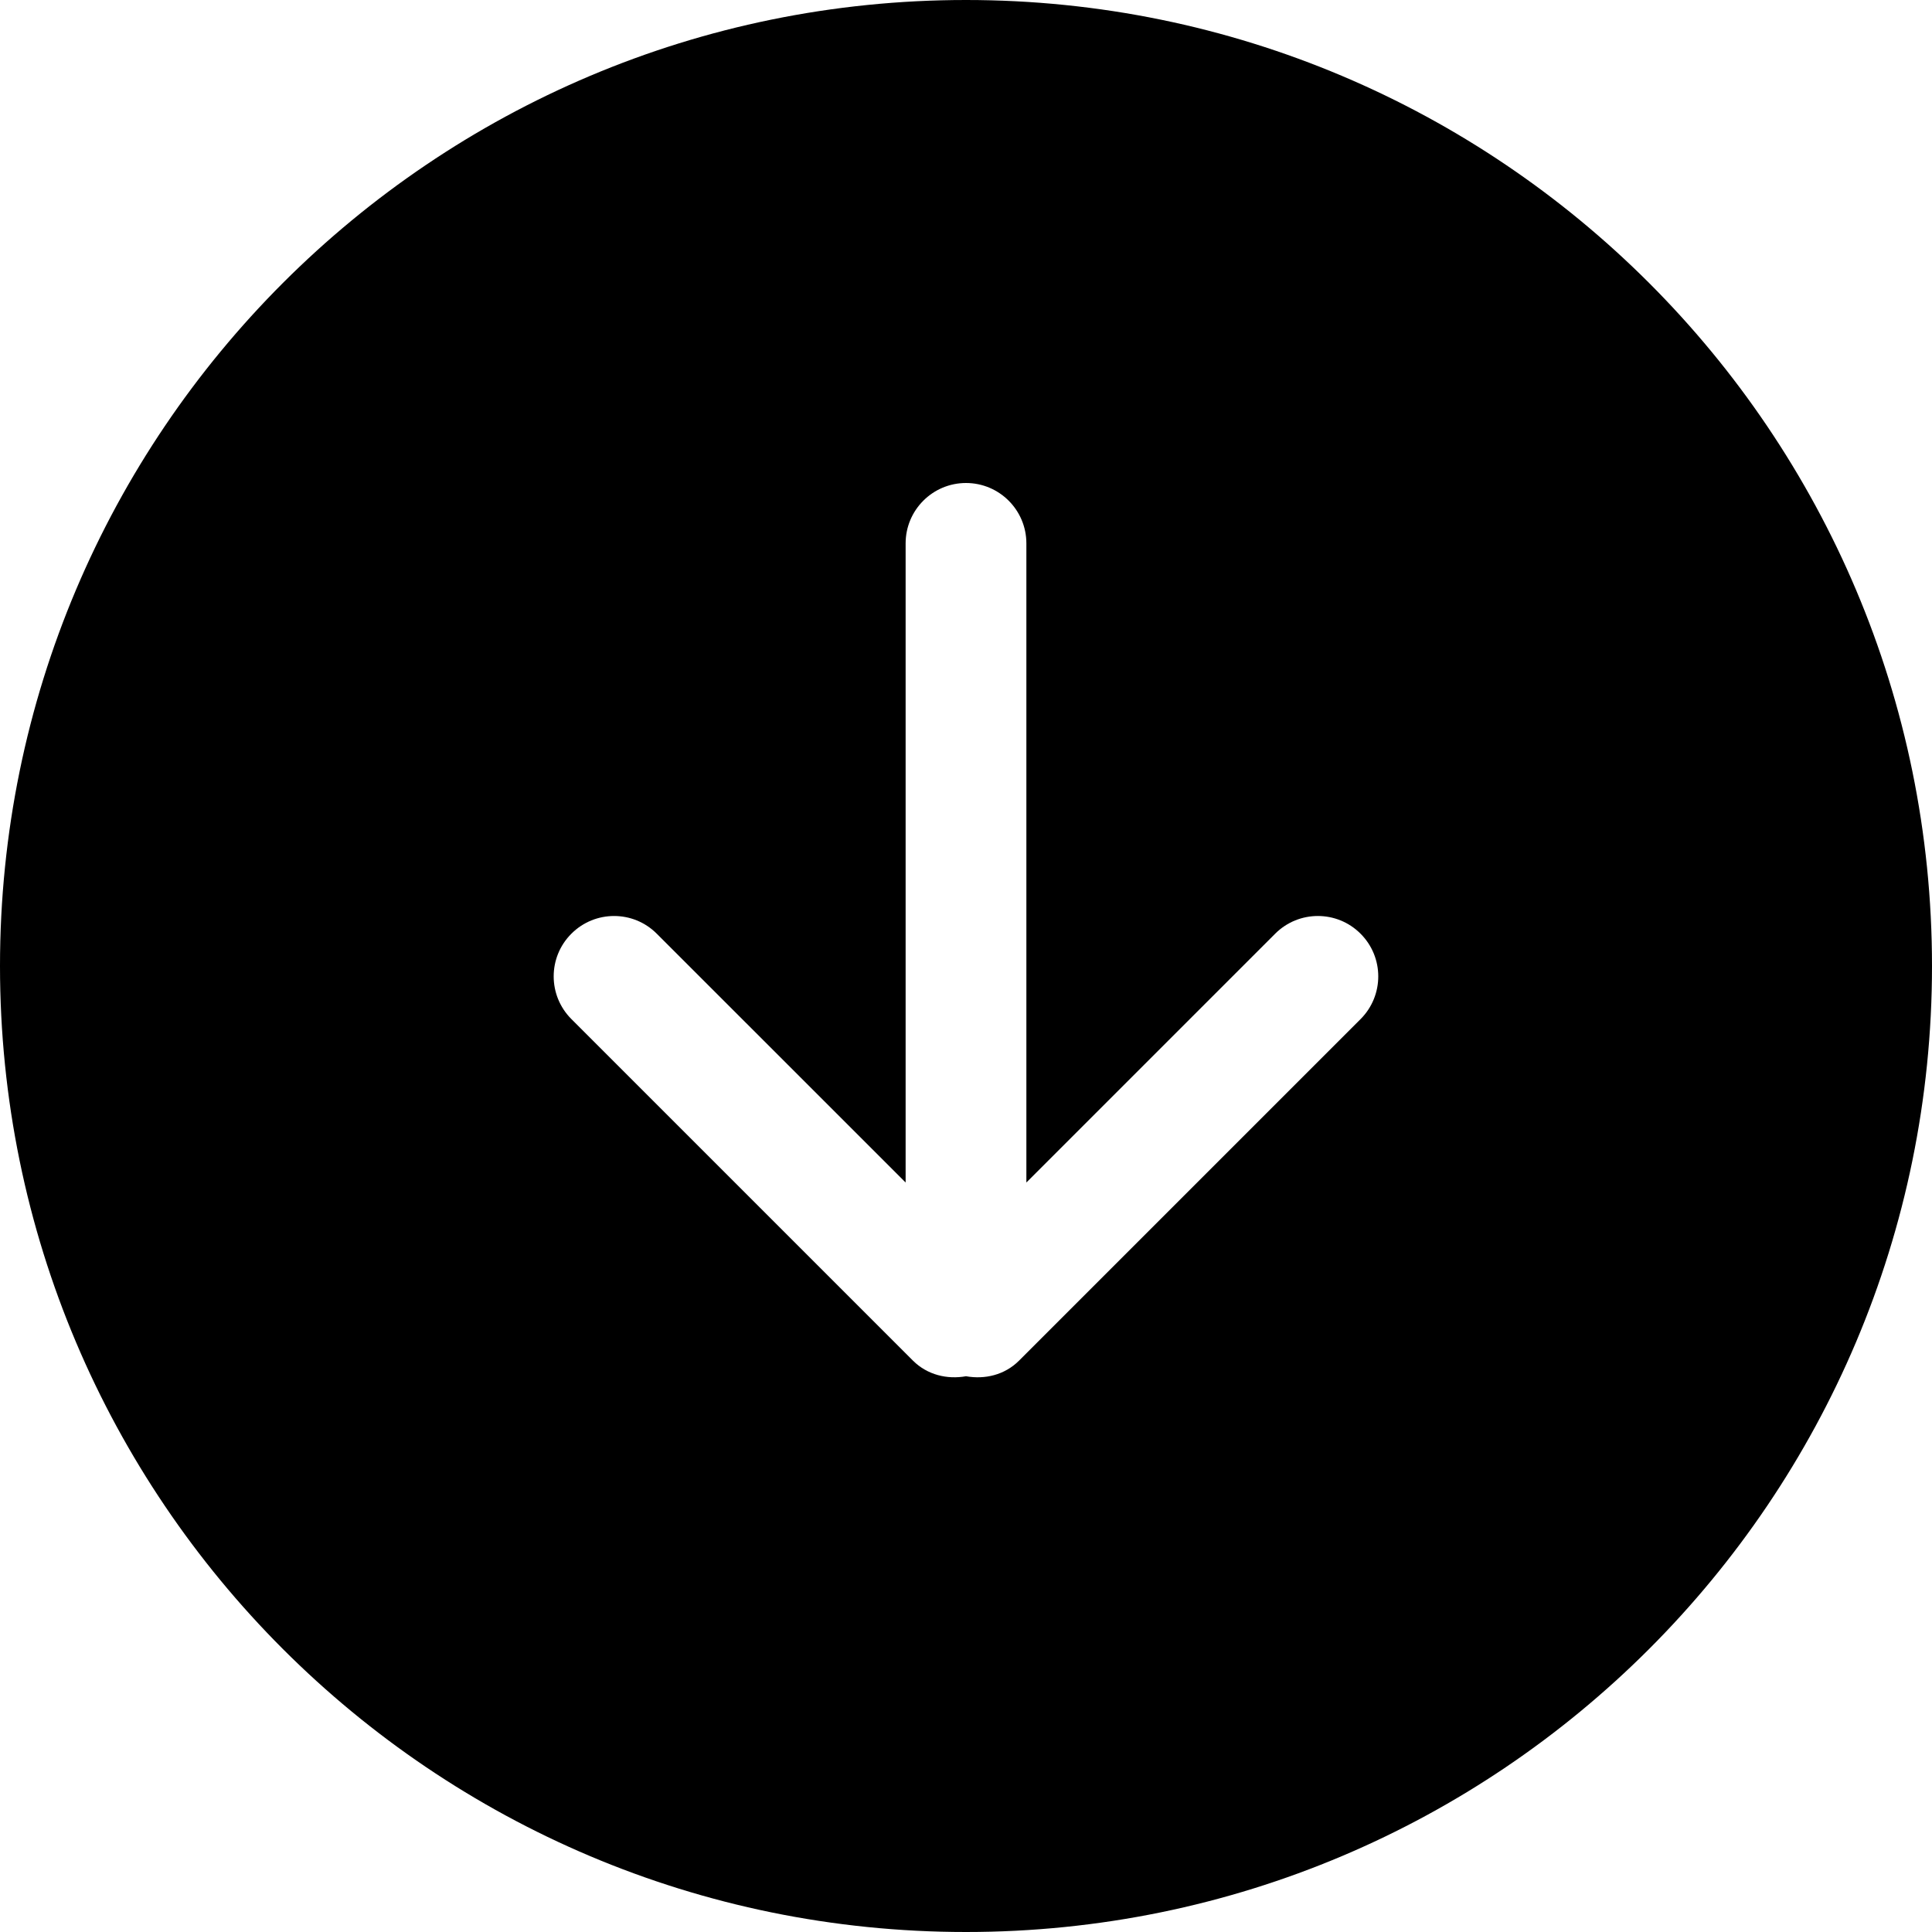
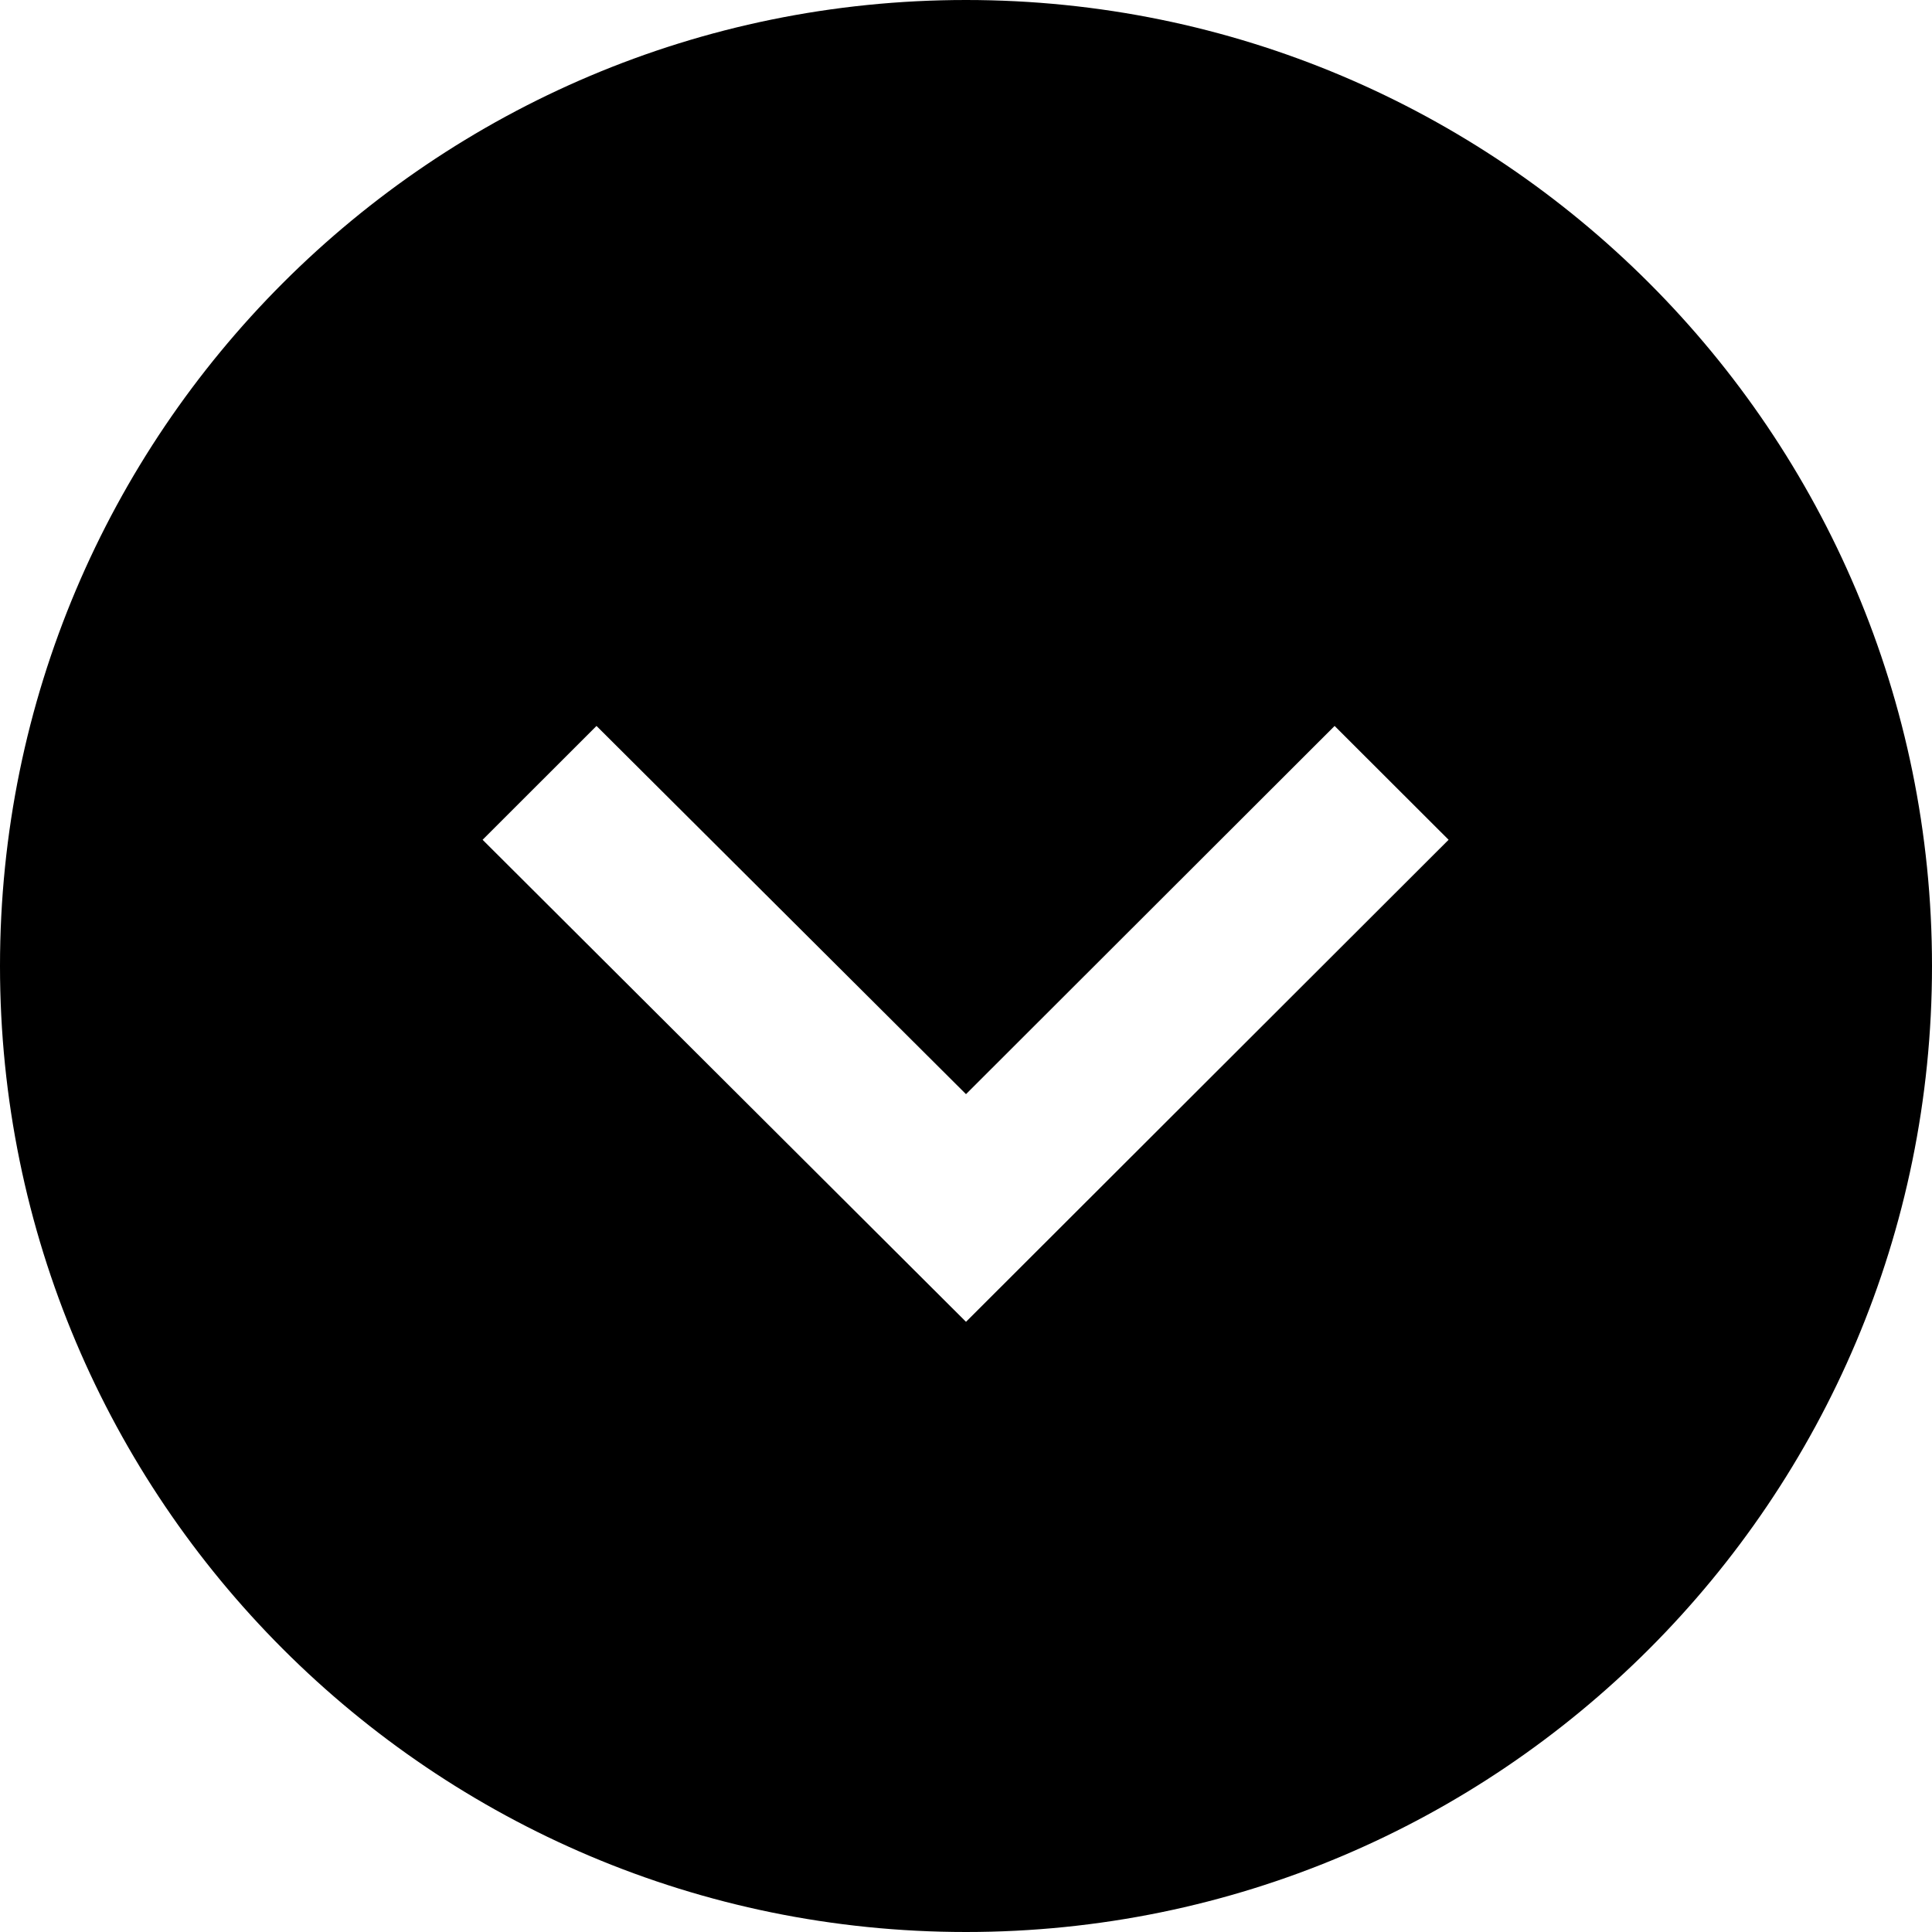
- <svg xmlns="http://www.w3.org/2000/svg" version="1.1" id="Capa_1" x="0px" y="0px" width="612px" height="612px" viewBox="0 0 612 612" style="enable-background:new 0 0 612 612;" xml:space="preserve">
-   <g>
-     <g id="_x37__24_">
-       <g>
-         <path d="M306,0C137.012,0,0,136.992,0,306s137.012,306,306,306s306-137.012,306-306S475.008,0,306,0z M431.001,322.811     l-108.19,108.19c-4.59,4.59-10.862,6.005-16.811,4.953c-5.929,1.052-12.221-0.382-16.811-4.953l-108.19-108.19     c-7.478-7.478-7.478-19.583,0-27.042c7.478-7.478,19.584-7.478,27.043,0l78.833,78.814V172.125     c0-10.557,8.568-19.125,19.125-19.125c10.557,0,19.125,8.568,19.125,19.125v202.457l78.814-78.814     c7.478-7.478,19.584-7.478,27.042,0C438.46,303.227,438.46,315.333,431.001,322.811z" />
-       </g>
-     </g>
-   </g>
-   <g>
- </g>
-   <g>
- </g>
-   <g>
- </g>
-   <g>
- </g>
-   <g>
- </g>
-   <g>
- </g>
-   <g>
- </g>
-   <g>
- </g>
-   <g>
- </g>
-   <g>
- </g>
-   <g>
- </g>
-   <g>
- </g>
-   <g>
- </g>
-   <g>
- </g>
-   <g>
- </g>
+ <svg xmlns="http://www.w3.org/2000/svg" width="24" height="24" viewBox="0 0 24 24">
+   <path d="M24 12c0-6.627-5.373-12-12-12s-12 5.373-12 12 5.373 12 12 12 12-5.373 12-12zm-18.005-1.568l1.415-1.414 4.59 4.574 4.579-4.574 1.416 1.414-5.995 5.988-6.005-5.988z" />
</svg>
